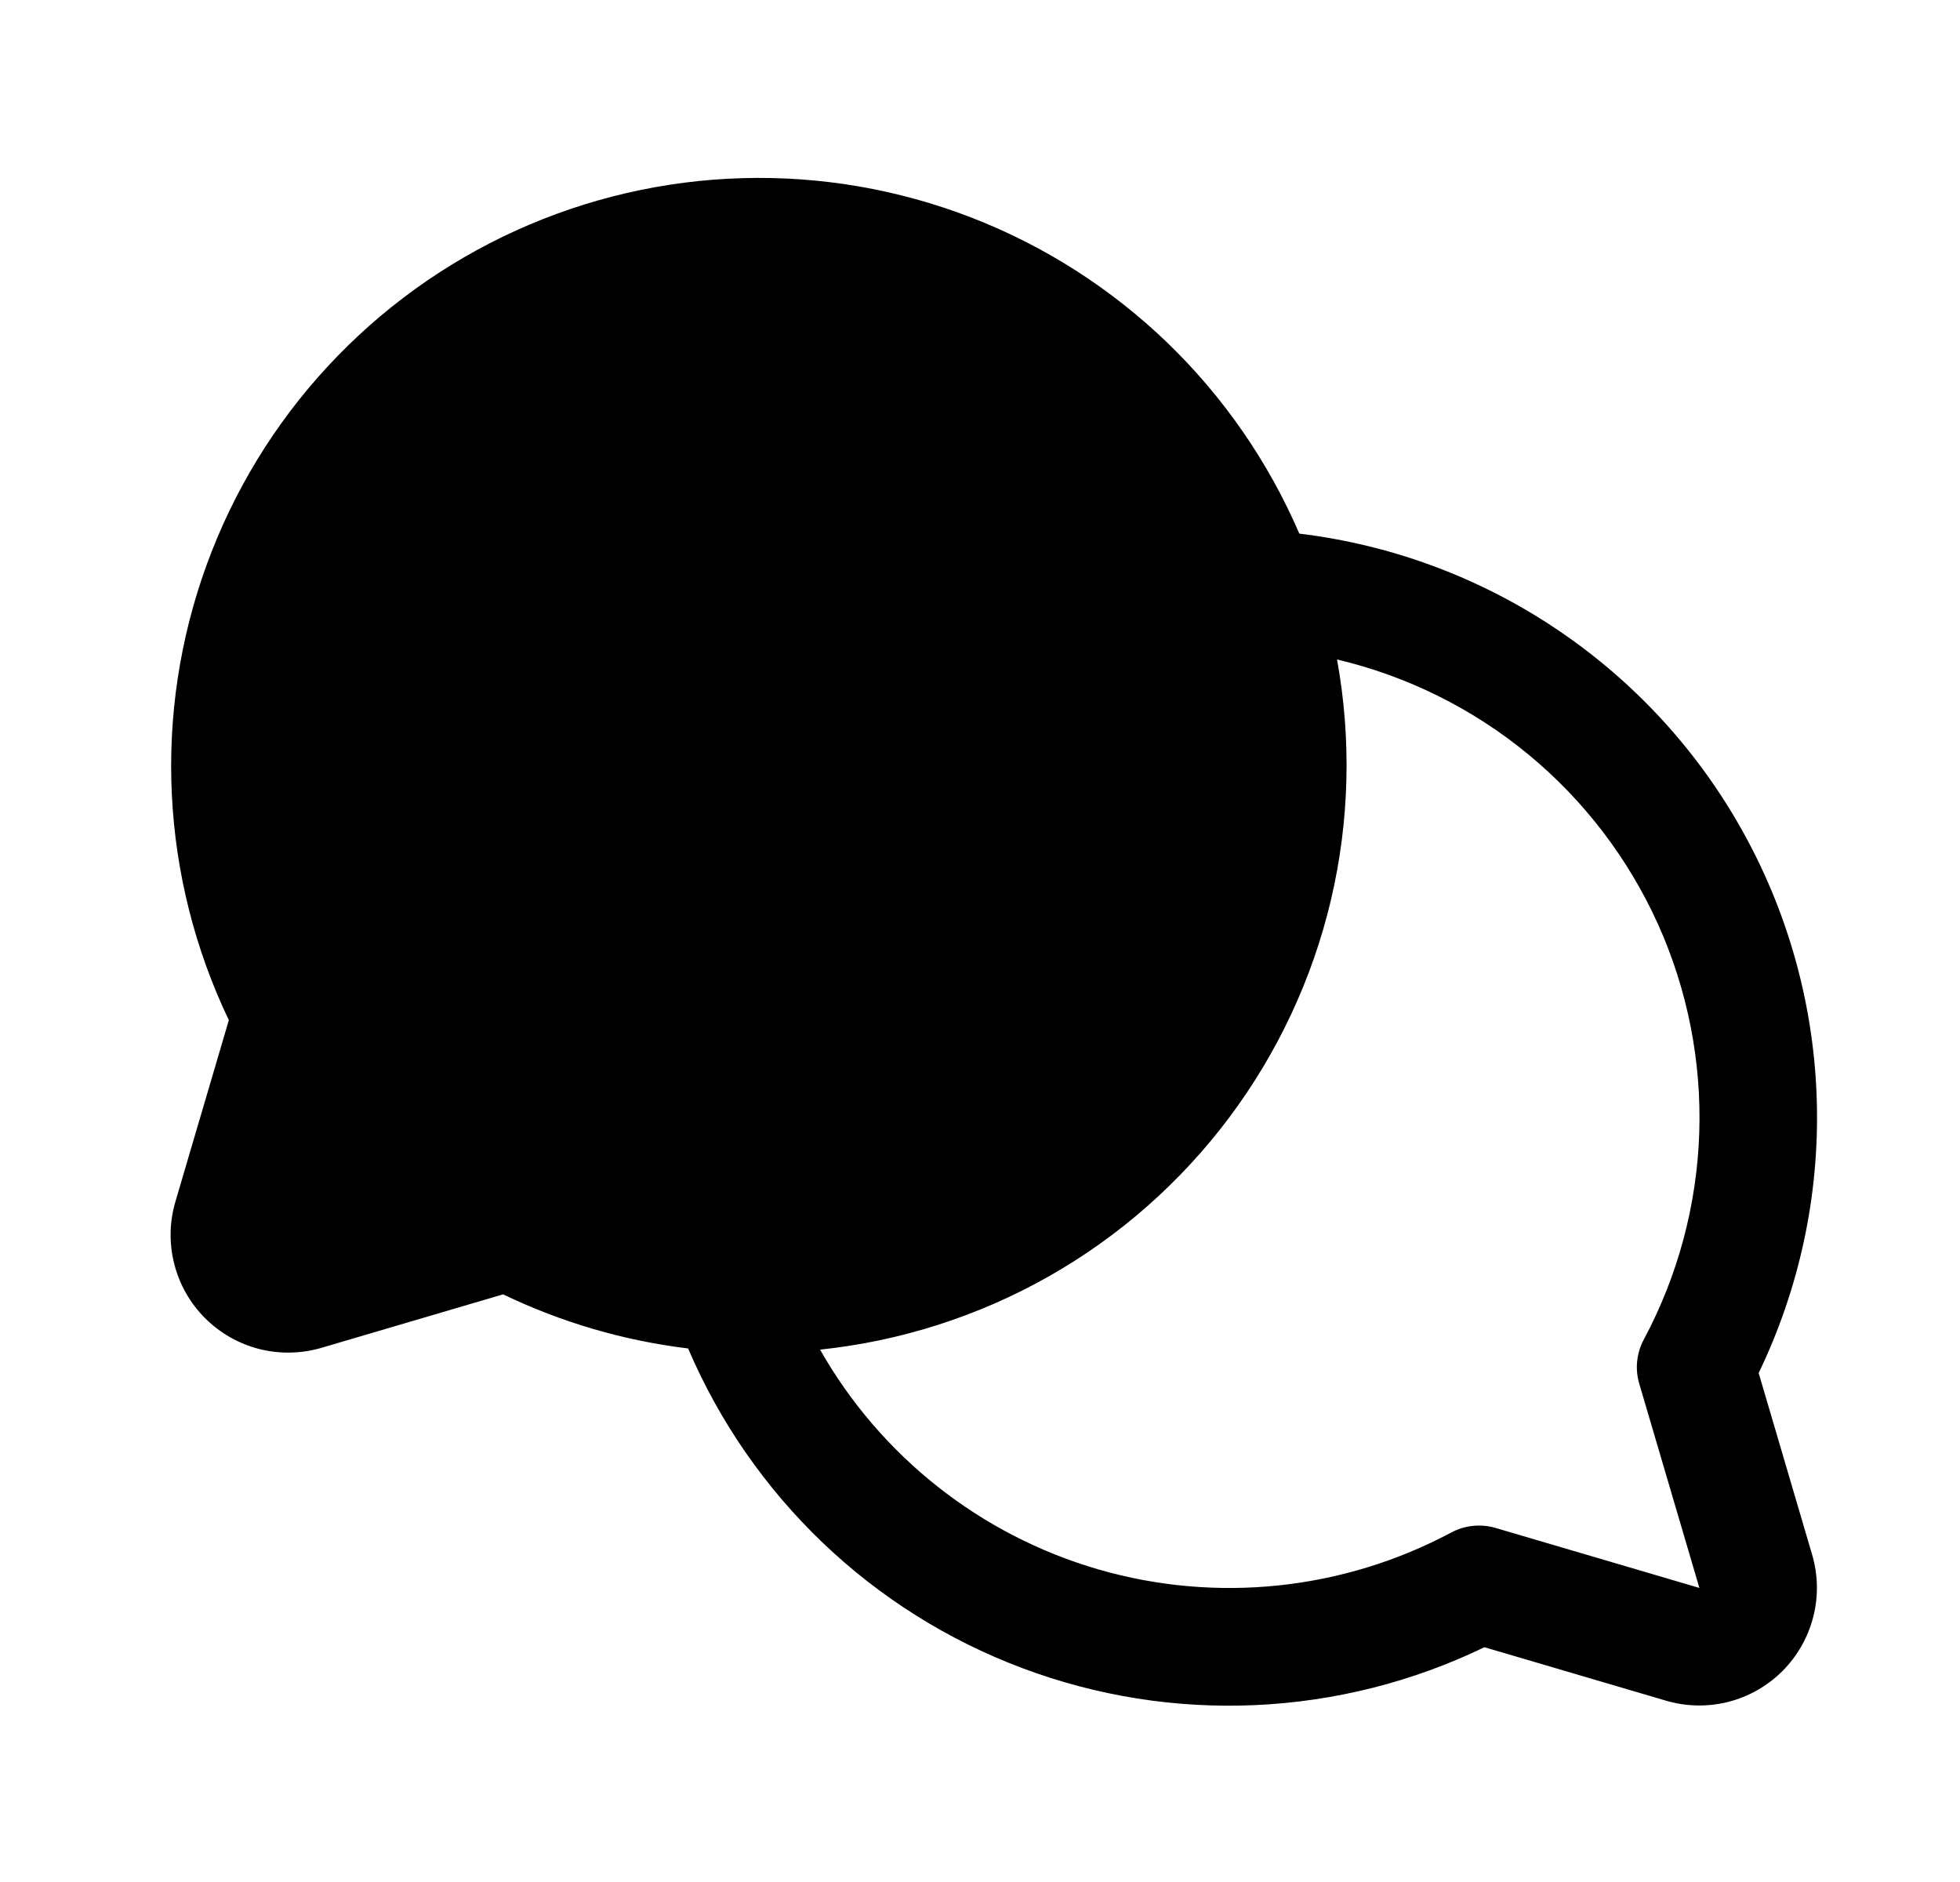
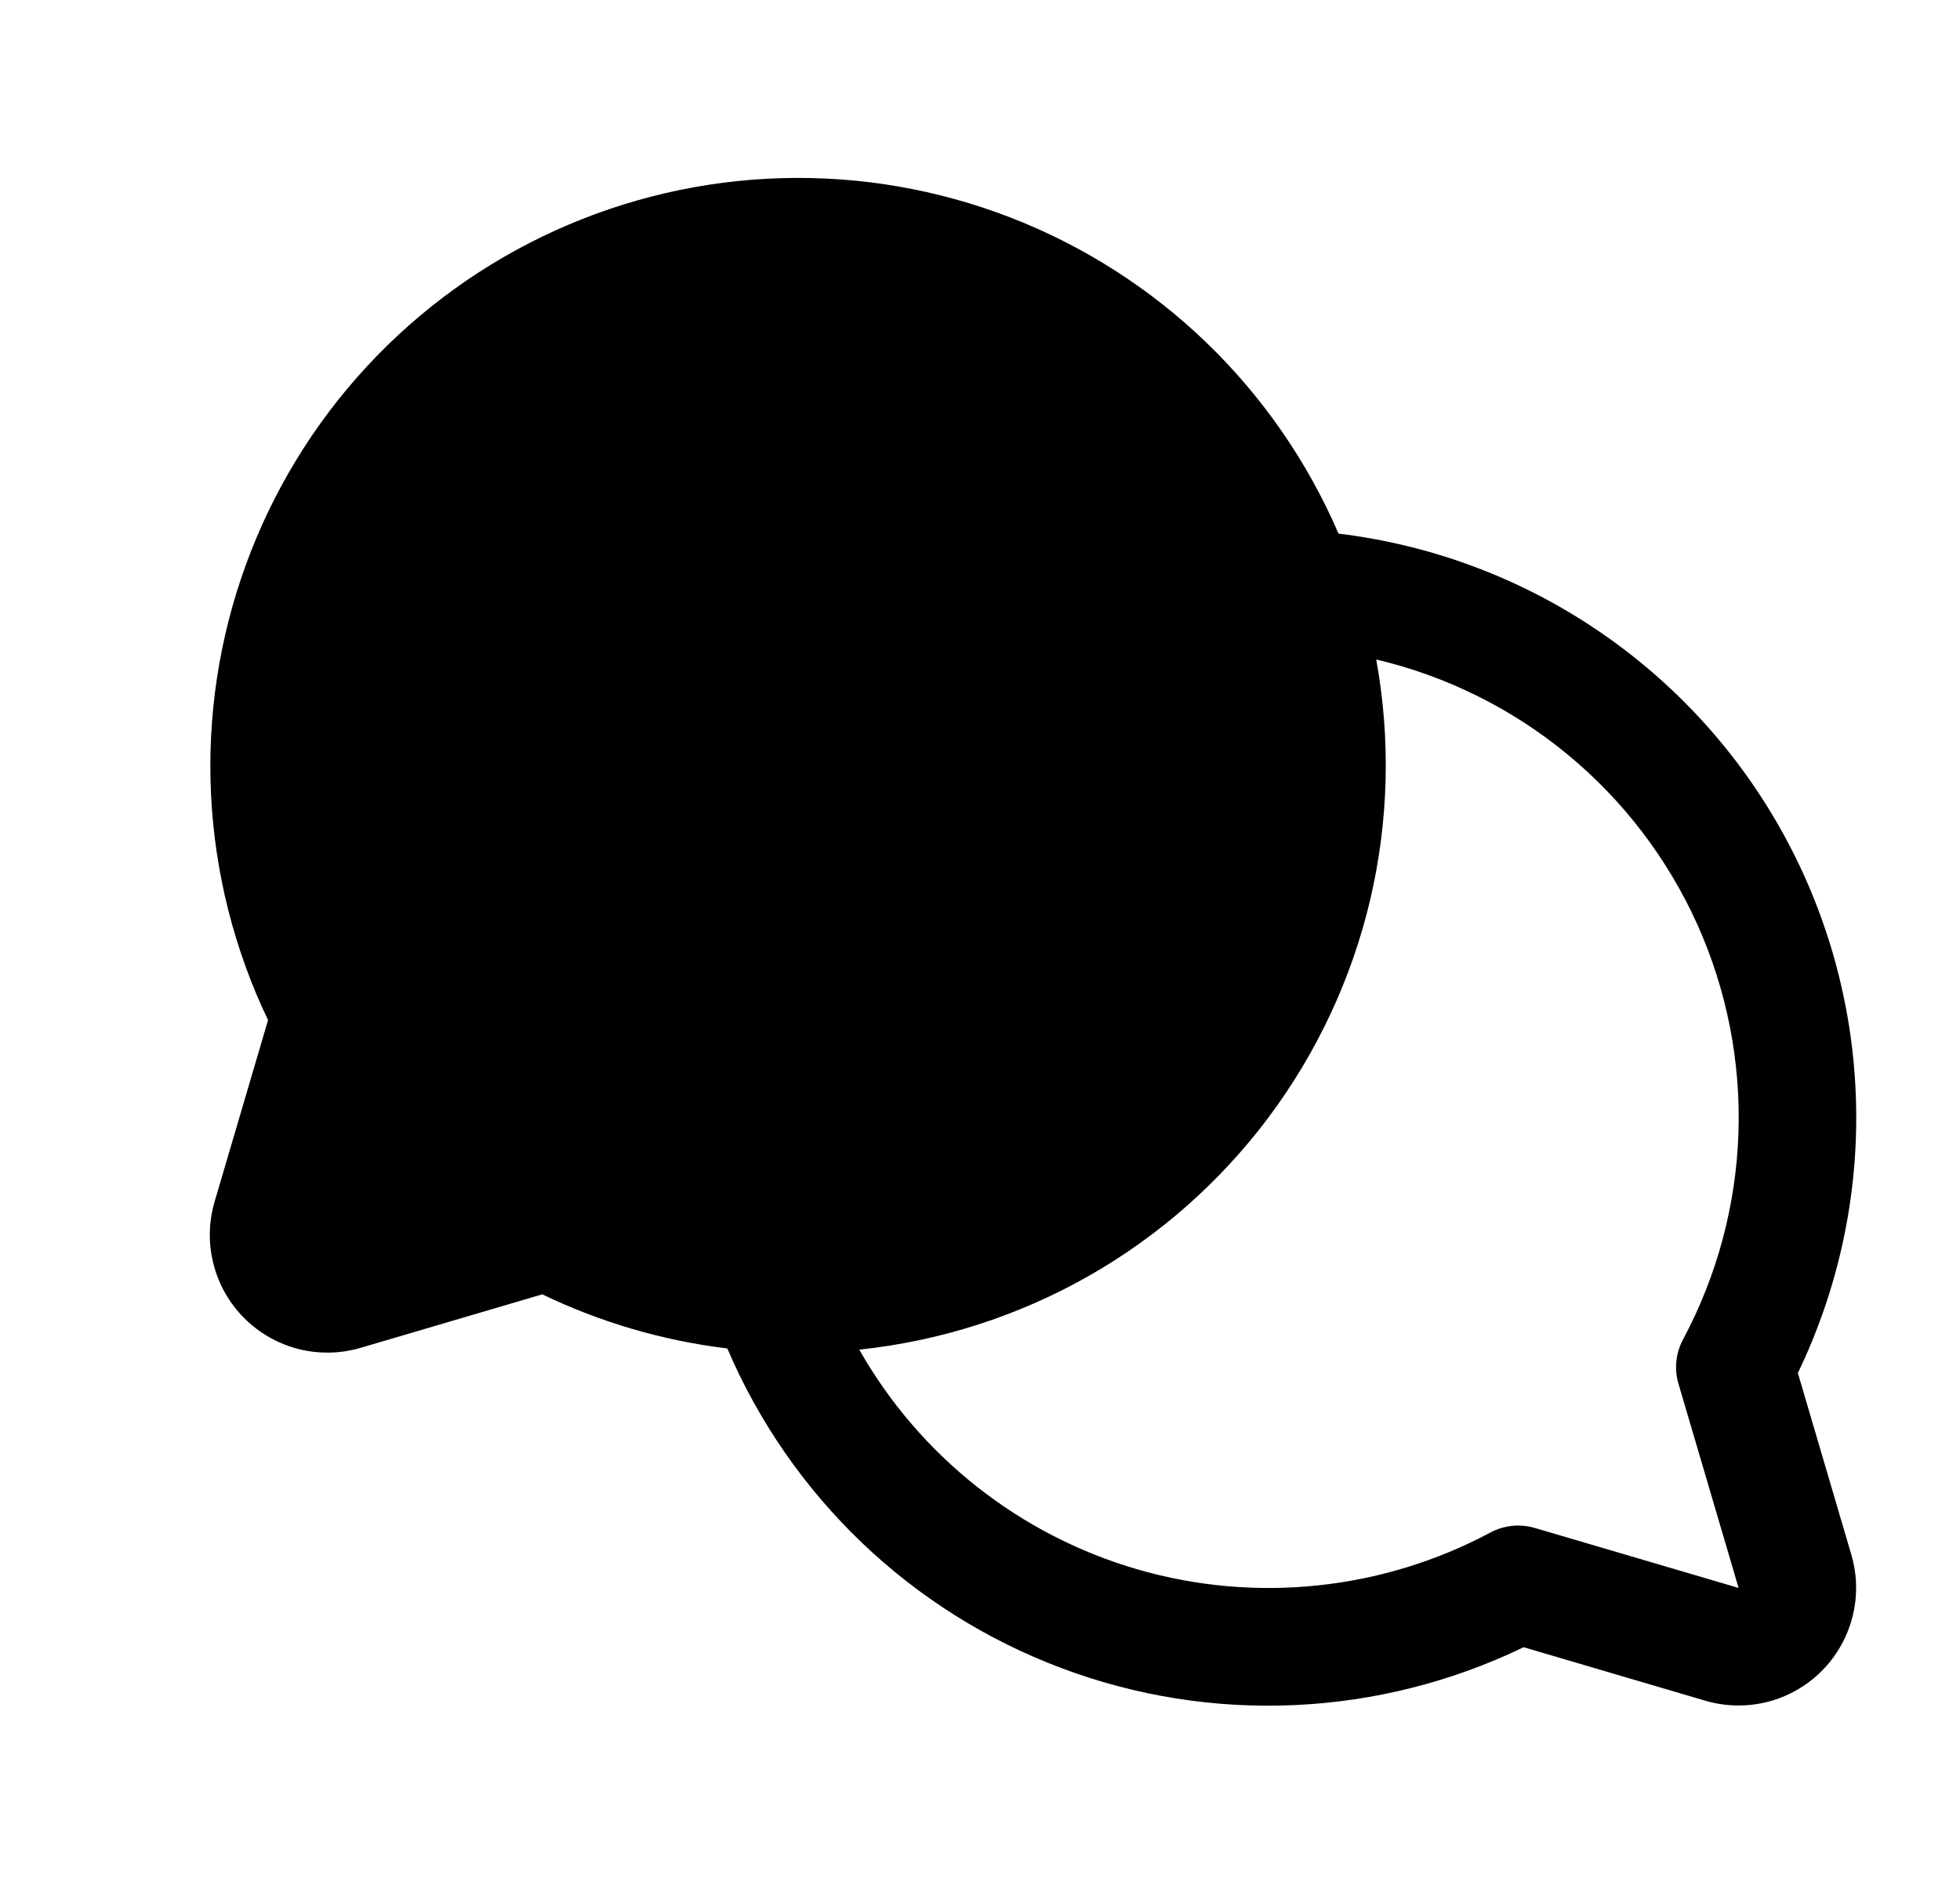
- <svg xmlns="http://www.w3.org/2000/svg" width="25" height="24" viewBox="0 0 25 24" fill="none">
+ <svg xmlns="http://www.w3.org/2000/svg" width="25" height="24" viewBox="0 0 24 24" fill="none">
  <path d="M22.432 17.509C22.95 16.434 23.205 15.251 23.174 14.058C23.143 12.865 22.828 11.697 22.255 10.65C21.682 9.603 20.868 8.709 19.879 8.04C18.891 7.371 17.758 6.948 16.573 6.805C16.178 5.889 15.605 5.06 14.887 4.368C14.168 3.676 13.319 3.134 12.389 2.774C11.458 2.414 10.465 2.243 9.468 2.272C8.471 2.3 7.489 2.528 6.581 2.94C5.672 3.353 4.855 3.943 4.178 4.675C3.5 5.407 2.976 6.268 2.635 7.205C2.294 8.143 2.143 9.139 2.192 10.136C2.241 11.132 2.488 12.109 2.919 13.009L2.237 15.325C2.161 15.584 2.156 15.858 2.223 16.119C2.289 16.381 2.425 16.619 2.616 16.81C2.806 17 3.045 17.136 3.306 17.203C3.567 17.269 3.842 17.264 4.1 17.188L6.417 16.506C7.161 16.864 7.958 17.097 8.777 17.196C9.175 18.128 9.759 18.97 10.491 19.671C11.224 20.372 12.091 20.917 13.041 21.273C13.99 21.63 15.002 21.79 16.015 21.744C17.028 21.698 18.021 21.447 18.934 21.006L21.251 21.688C21.509 21.764 21.784 21.769 22.045 21.703C22.306 21.636 22.544 21.501 22.735 21.31C22.925 21.12 23.061 20.881 23.128 20.62C23.195 20.359 23.19 20.085 23.114 19.826L22.432 17.509ZM20.909 17.646L21.676 20.25L19.073 19.484C18.885 19.43 18.683 19.451 18.511 19.543C17.13 20.28 15.515 20.449 14.011 20.014C12.507 19.578 11.233 18.572 10.46 17.211C11.487 17.103 12.481 16.785 13.379 16.276C14.277 15.767 15.06 15.077 15.679 14.251C16.298 13.424 16.74 12.479 16.977 11.474C17.213 10.469 17.239 9.426 17.054 8.41C17.948 8.621 18.783 9.035 19.492 9.619C20.202 10.204 20.767 10.944 21.146 11.781C21.524 12.619 21.705 13.533 21.674 14.452C21.643 15.37 21.401 16.27 20.968 17.08C20.874 17.254 20.853 17.457 20.909 17.646Z" fill="black" style="fill:black;fill-opacity:1;" />
</svg>
